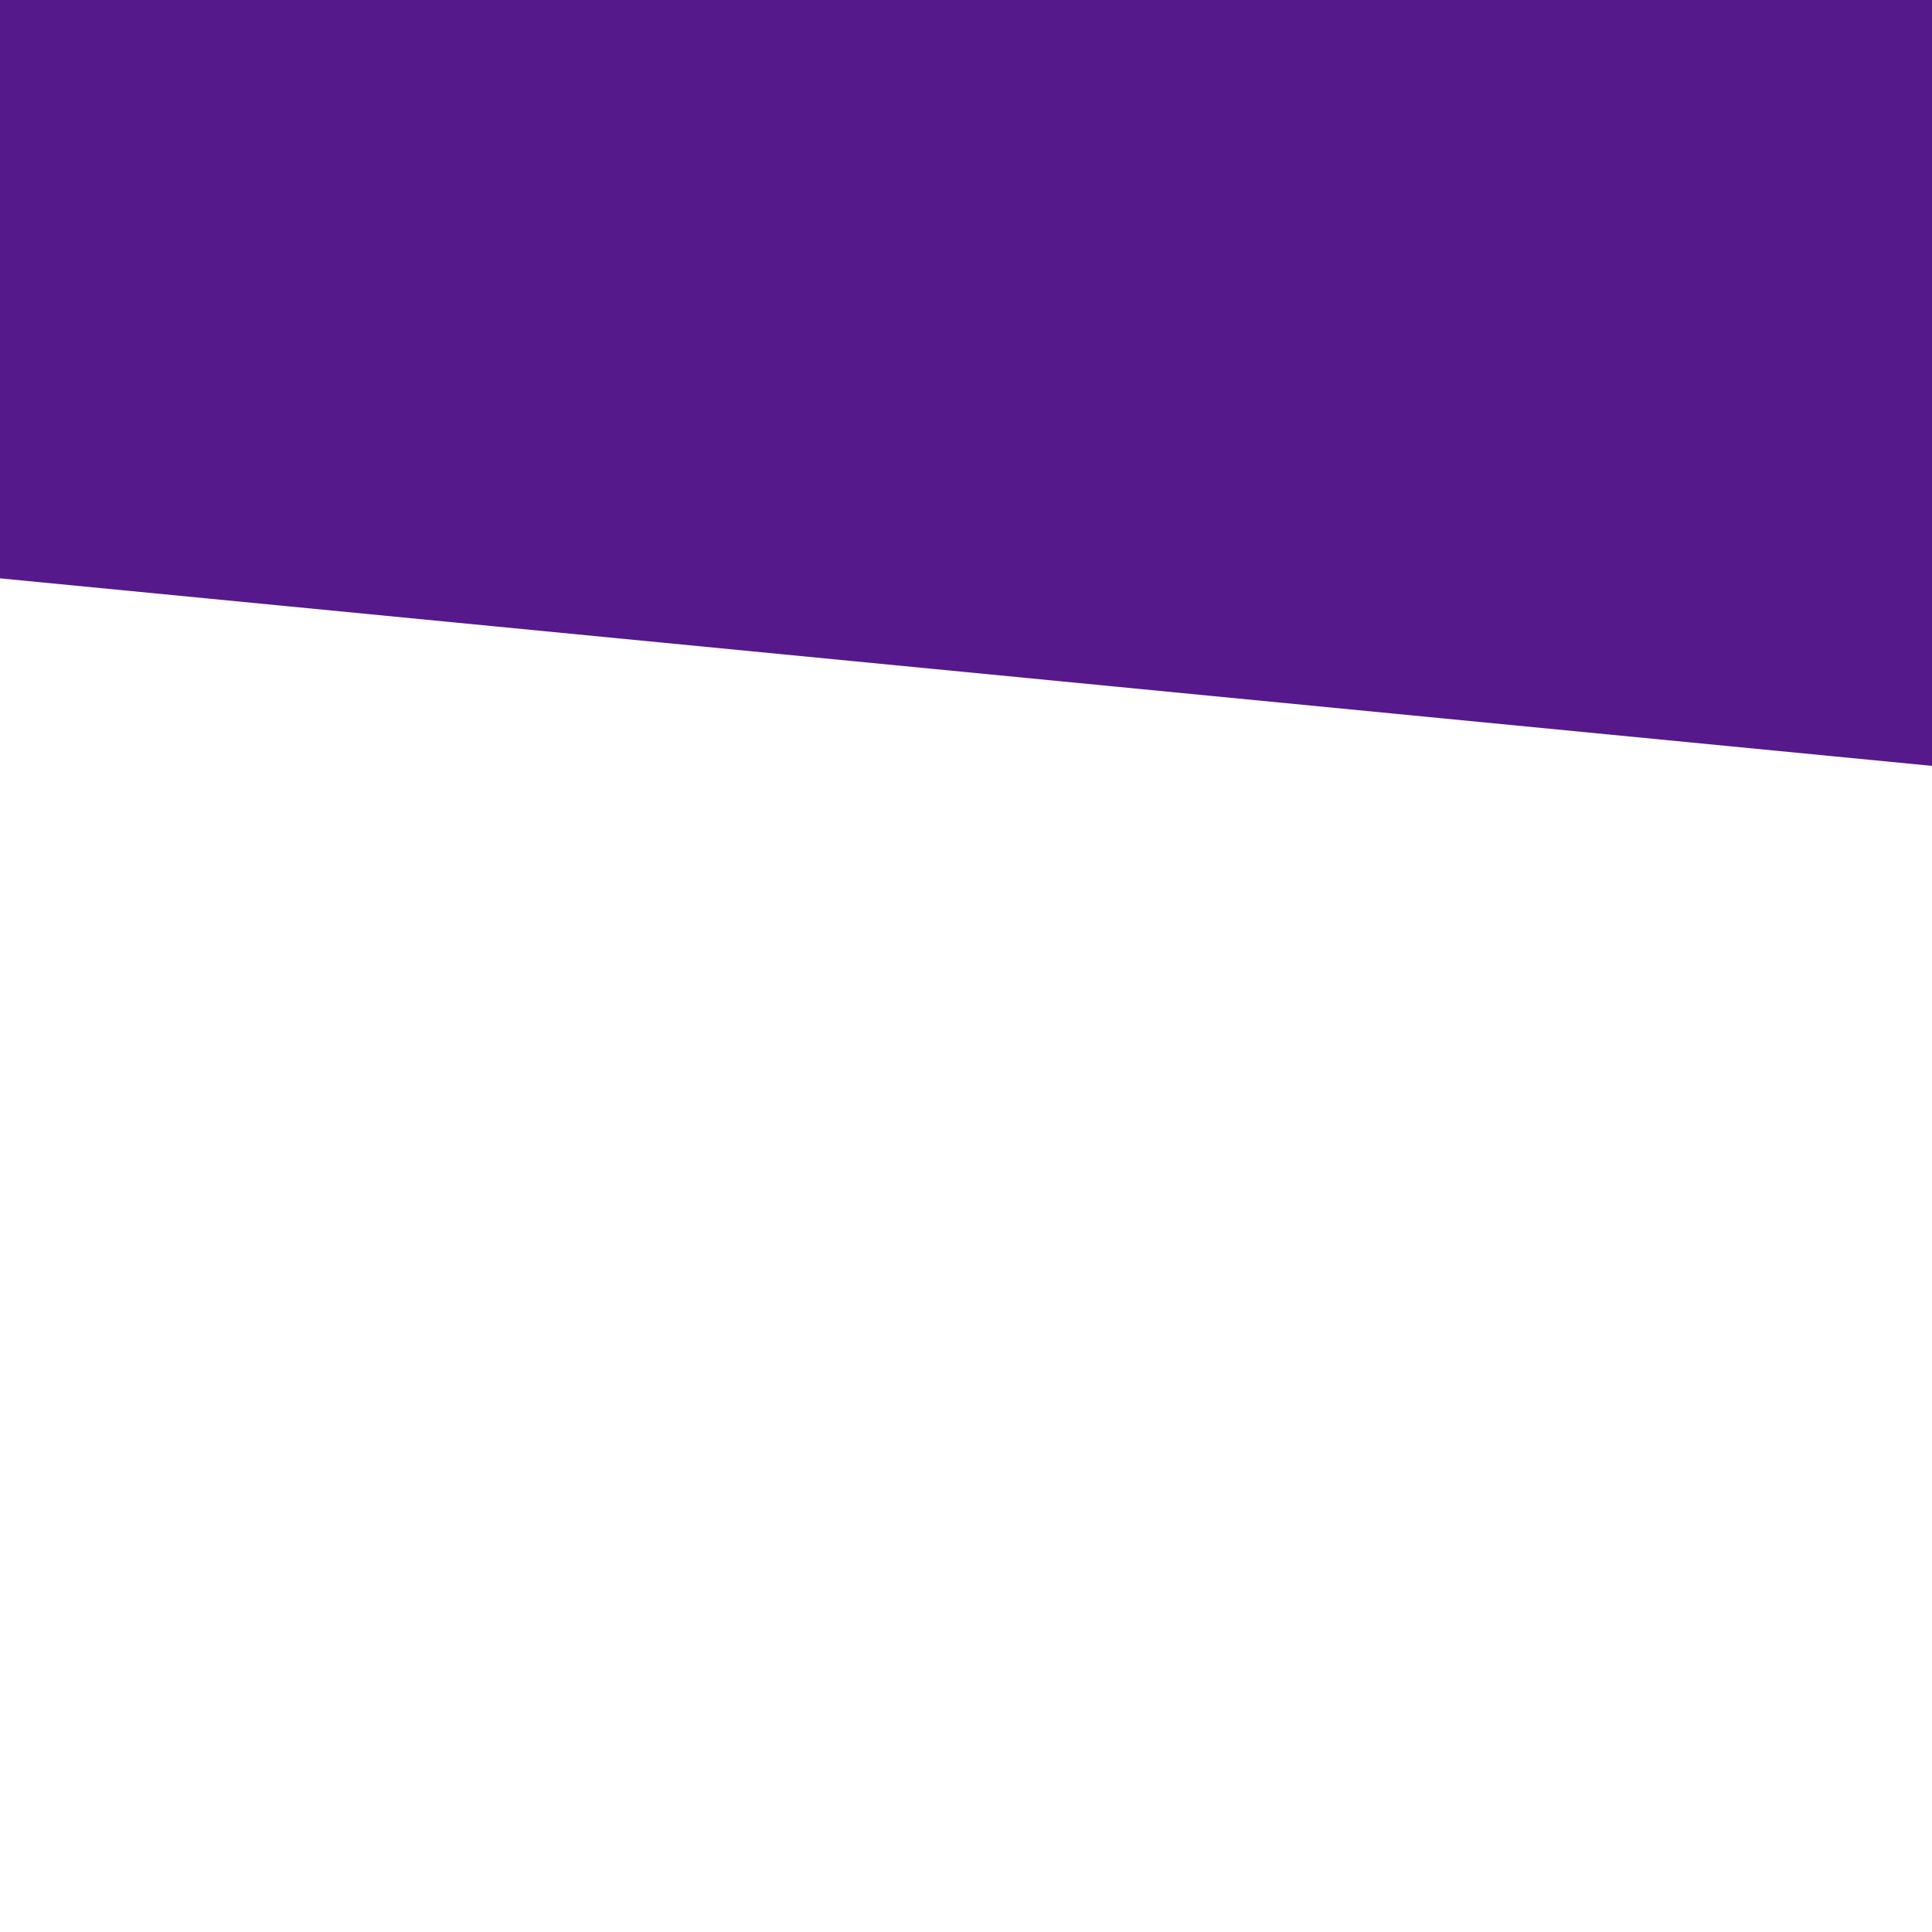
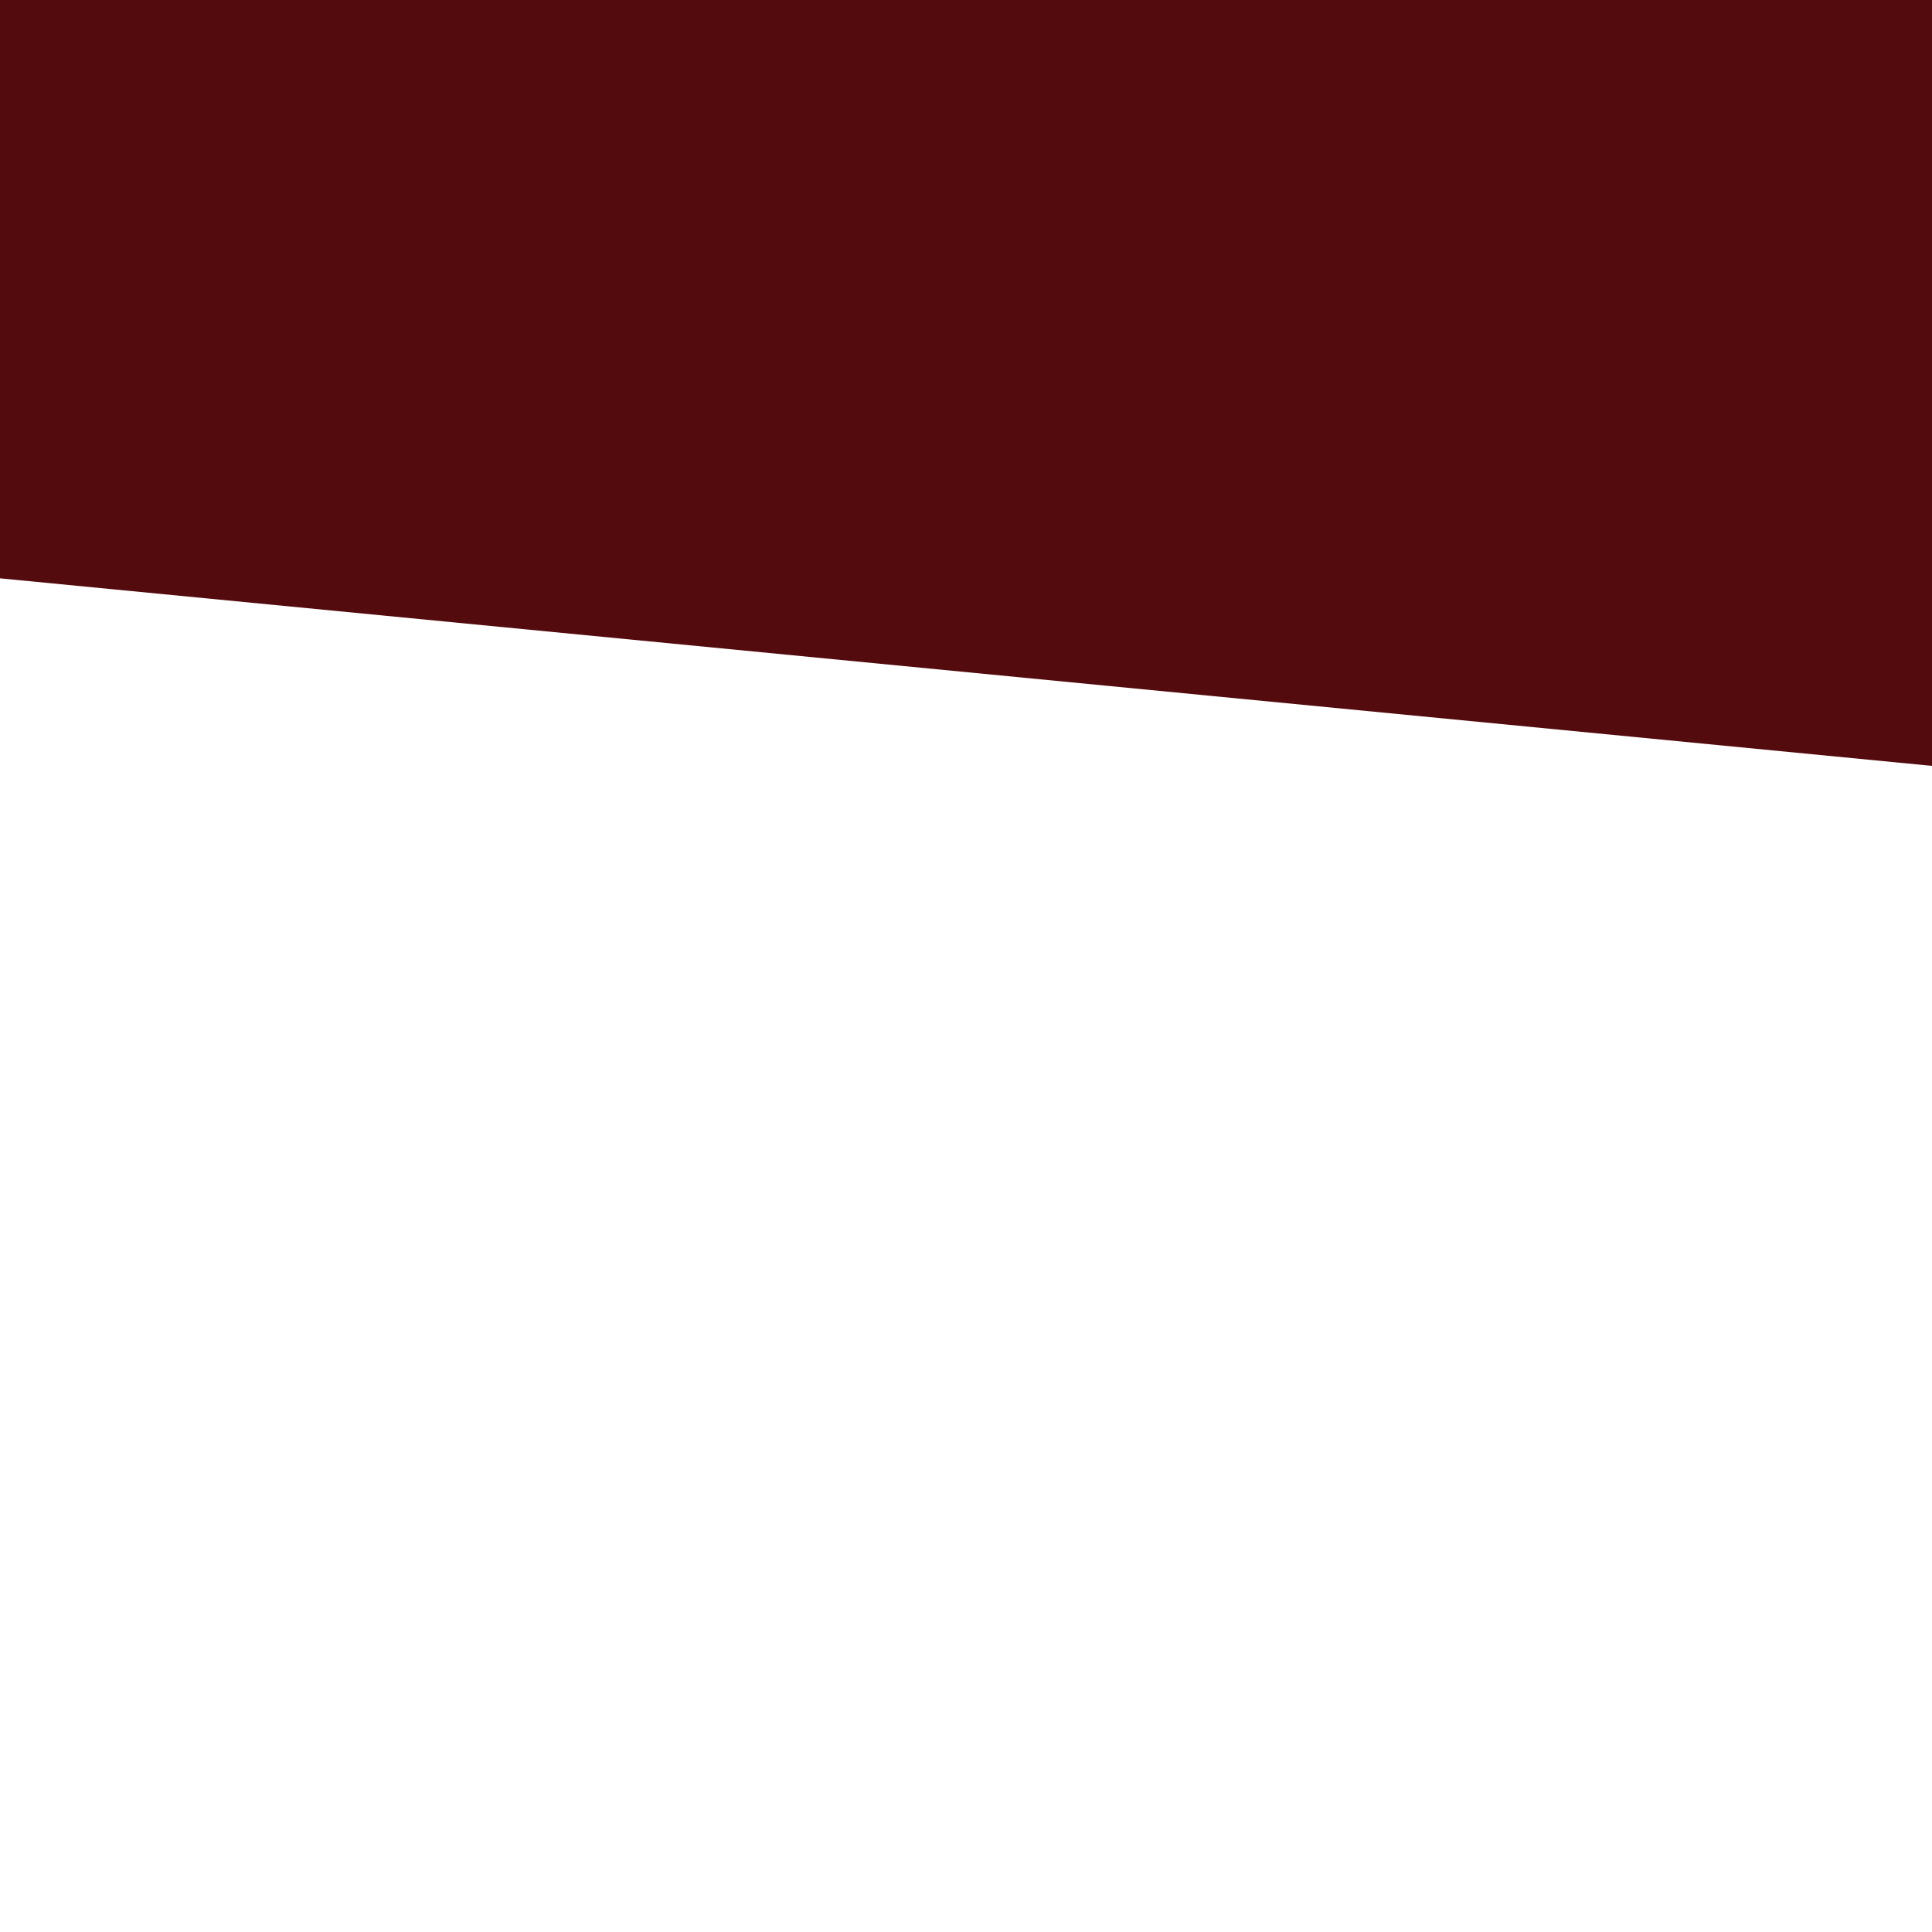
<svg xmlns="http://www.w3.org/2000/svg" xmlns:xlink="http://www.w3.org/1999/xlink" version="1.1" preserveAspectRatio="xMidYMid meet" viewBox="0 0 640 640" width="380" height="380">
  <defs>
    <path d="M4.67 -288.49L822.65 -209.08L776.44 266.95L-41.54 187.55L4.67 -288.49Z" id="i1mzDr05ID" />
  </defs>
  <g>
    <g>
      <g>
-         <use xlink:href="#i1mzDr05ID" opacity="1" fill="#55198b" />
+         <use xlink:href="#i1mzDr05ID" opacity="1" fill="#540B0E" />
      </g>
    </g>
  </g>
</svg>
